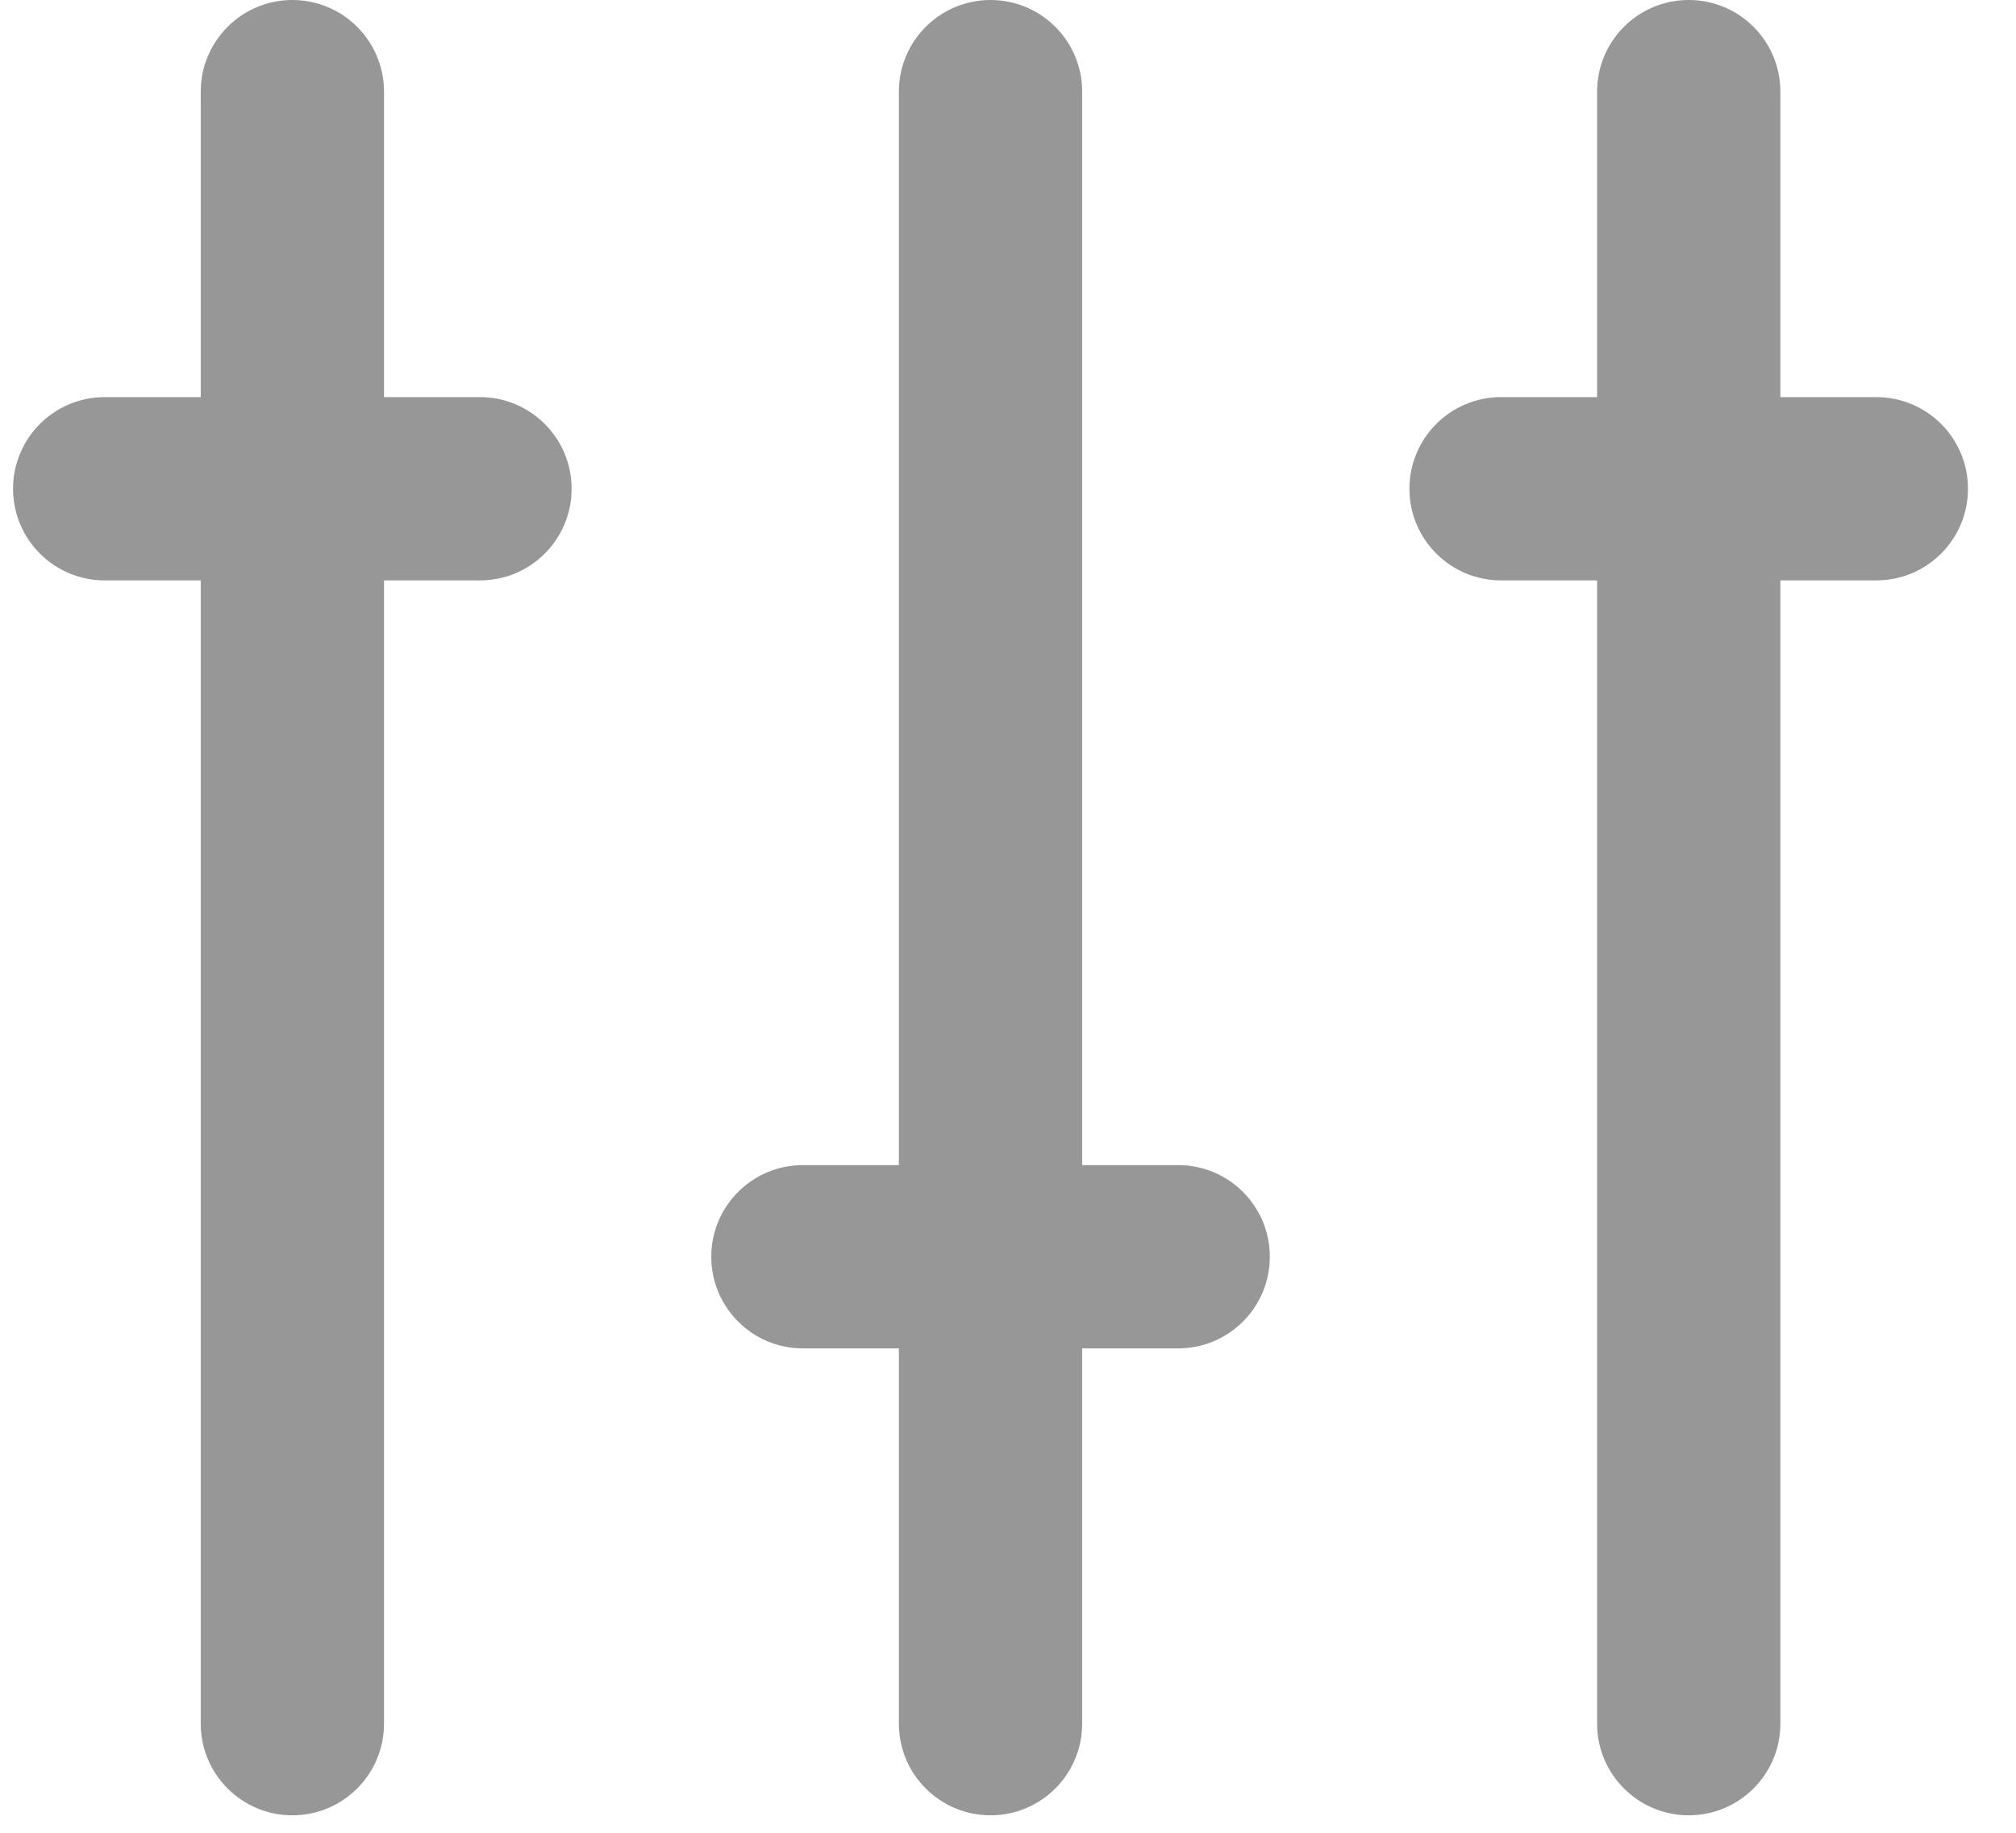
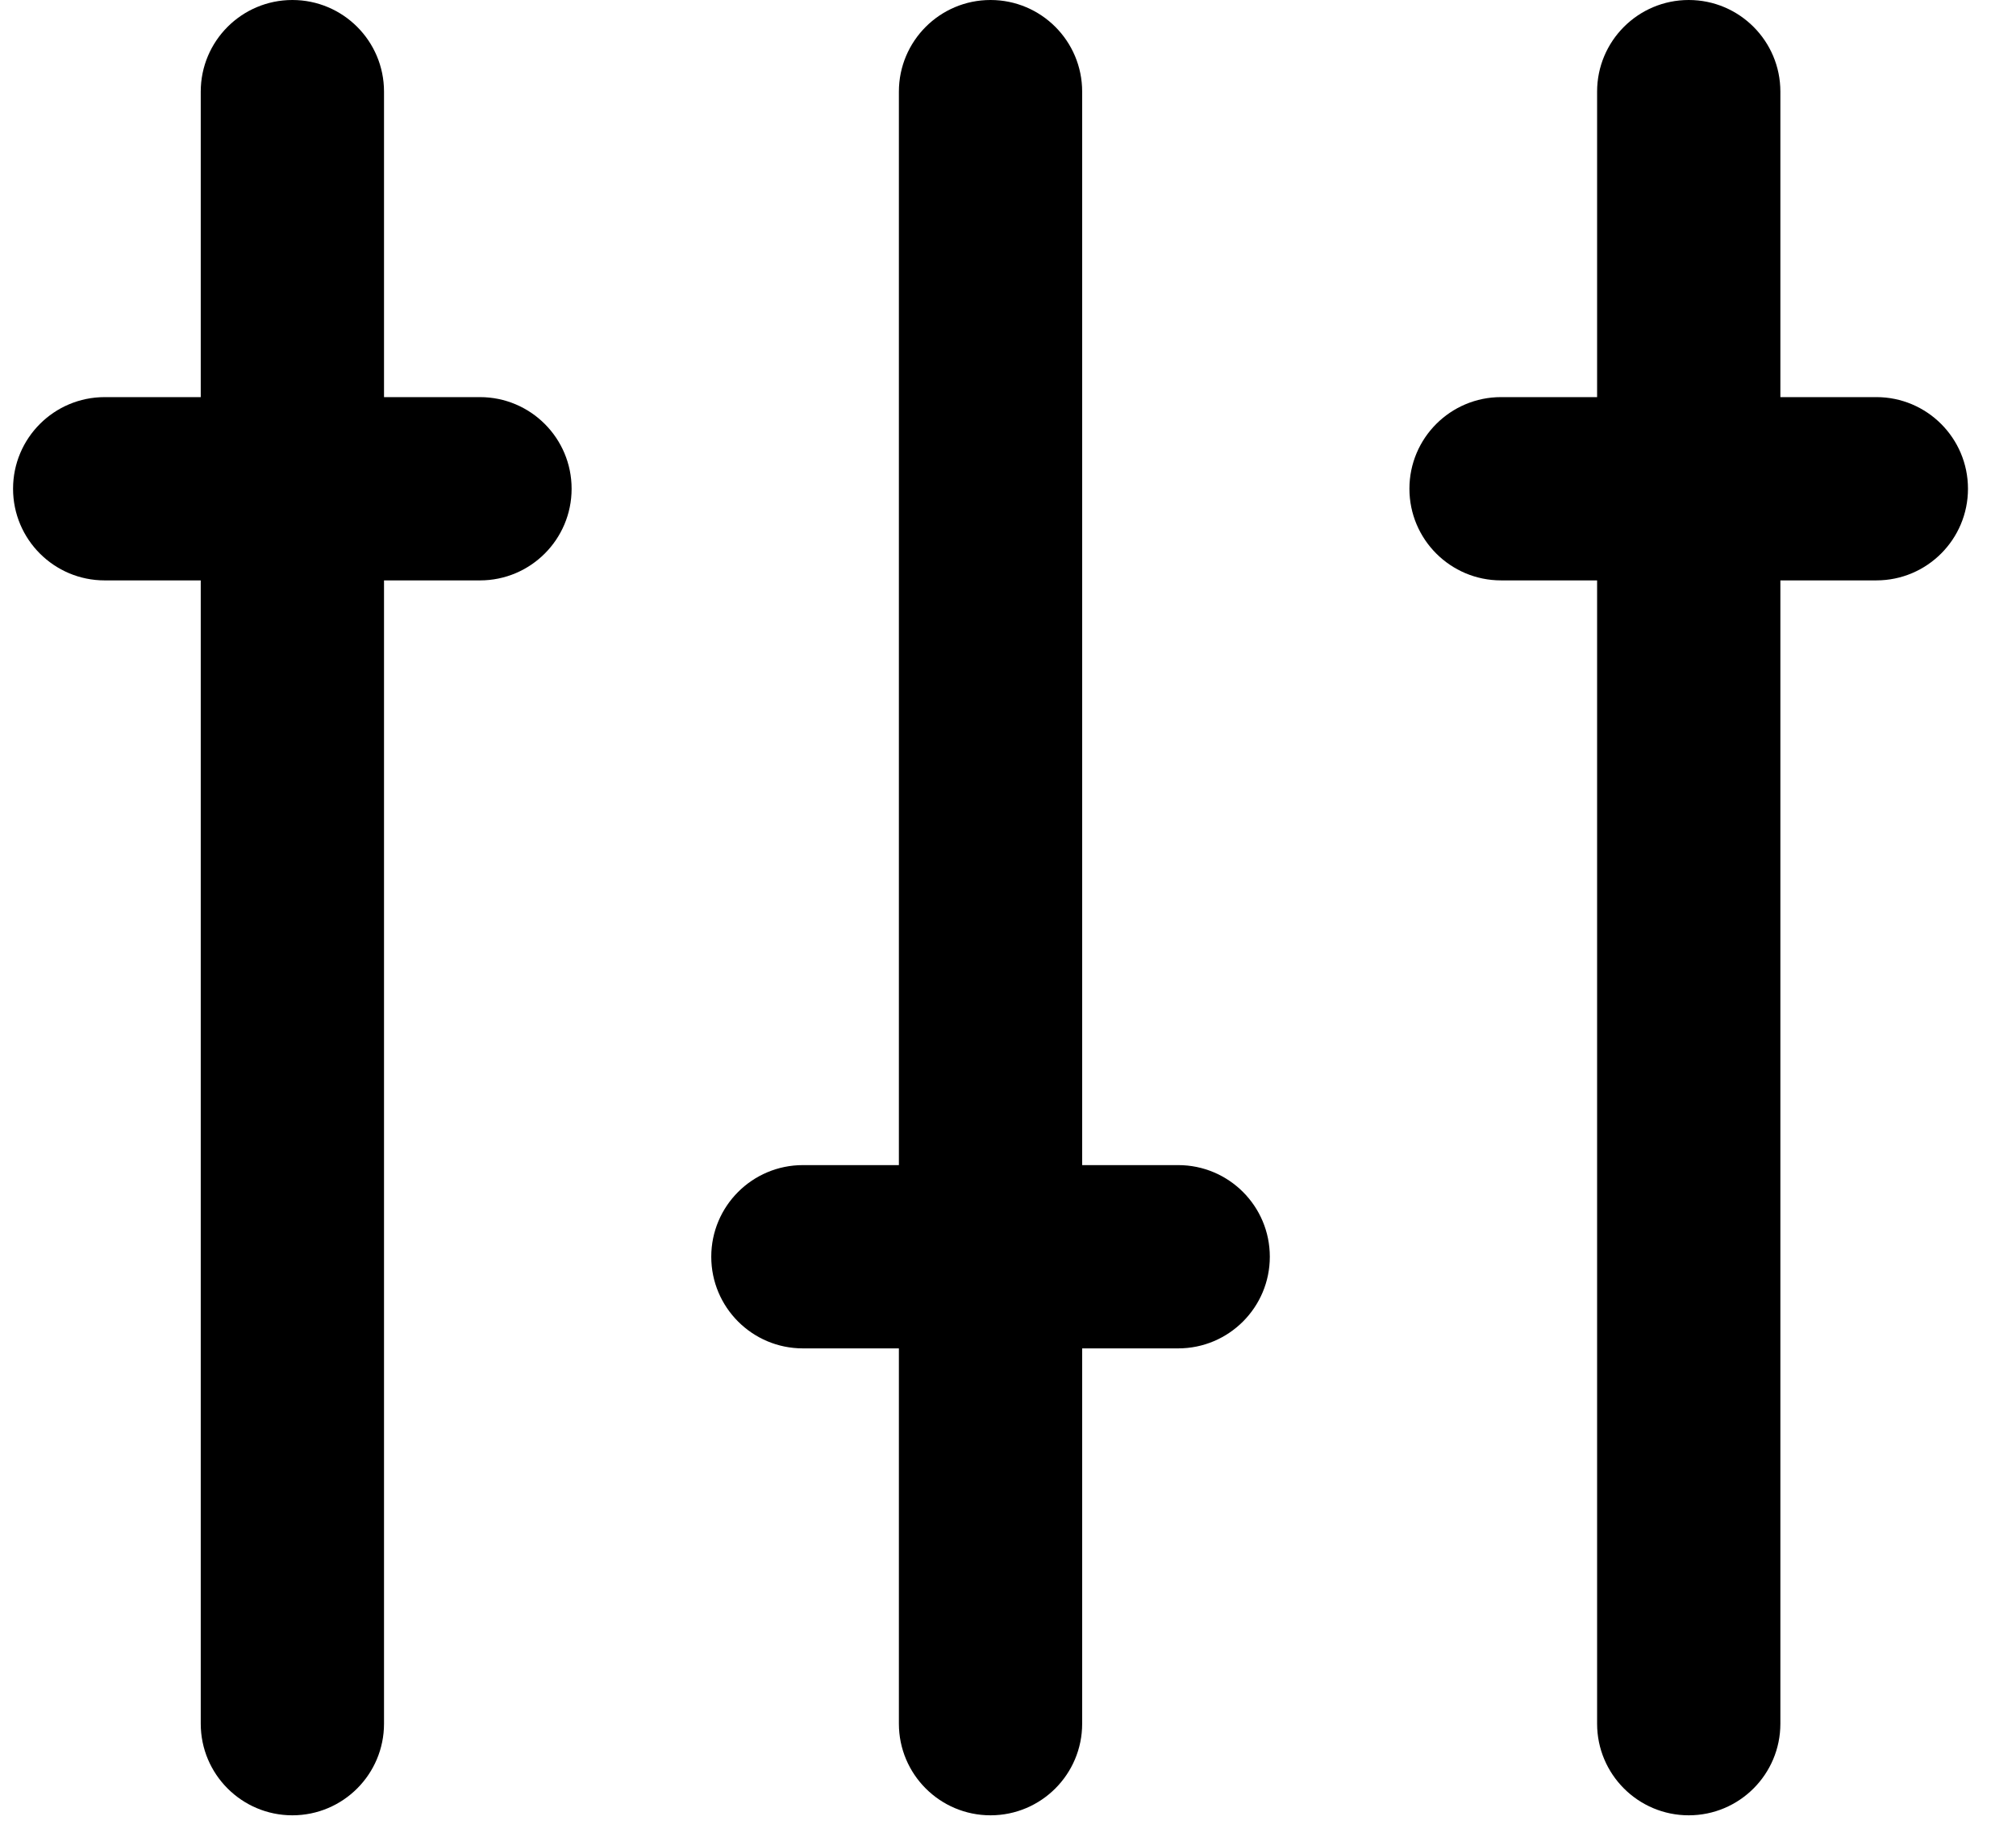
<svg xmlns="http://www.w3.org/2000/svg" height="30px" version="1.1" viewBox="0 0 33 30" width="33px">
  <defs />
  <g fill="none" fill-rule="evenodd" id="Music" stroke="none" stroke-width="1">
-     <g fill="#979797" id="Icons" transform="translate(-210, -208)">
+     <g fill="#000" id="Icons" transform="translate(-210, -208)">
      <g id="Mixer" transform="translate(210, 208)">
        <rect height="29.714" id="Rectangle" rx="1.5" width="3" x="3.286" y="0" />
        <rect height="29.714" id="Rectangle" rx="1.5" width="3" x="14.714" y="0" />
        <rect height="29.714" id="Rectangle" rx="1.5" width="3" x="26.143" y="0" />
        <rect height="9.143" id="Rectangle" rx="1.5" transform="translate(4.785714, 8) rotate(90) translate(-4.785714, -8) " width="3" x="3.286" y="3.429" />
        <rect height="9.143" id="Rectangle" rx="1.5" transform="translate(27.64286, 8) rotate(90) translate(-27.64286, -8) " width="3" x="26.143" y="3.429" />
        <rect height="9.143" id="Rectangle" rx="1.5" transform="translate(16.21429, 20.57143) rotate(90) translate(-16.21429, -20.57143) " width="3" x="14.714" y="16" />
      </g>
    </g>
  </g>
</svg>
